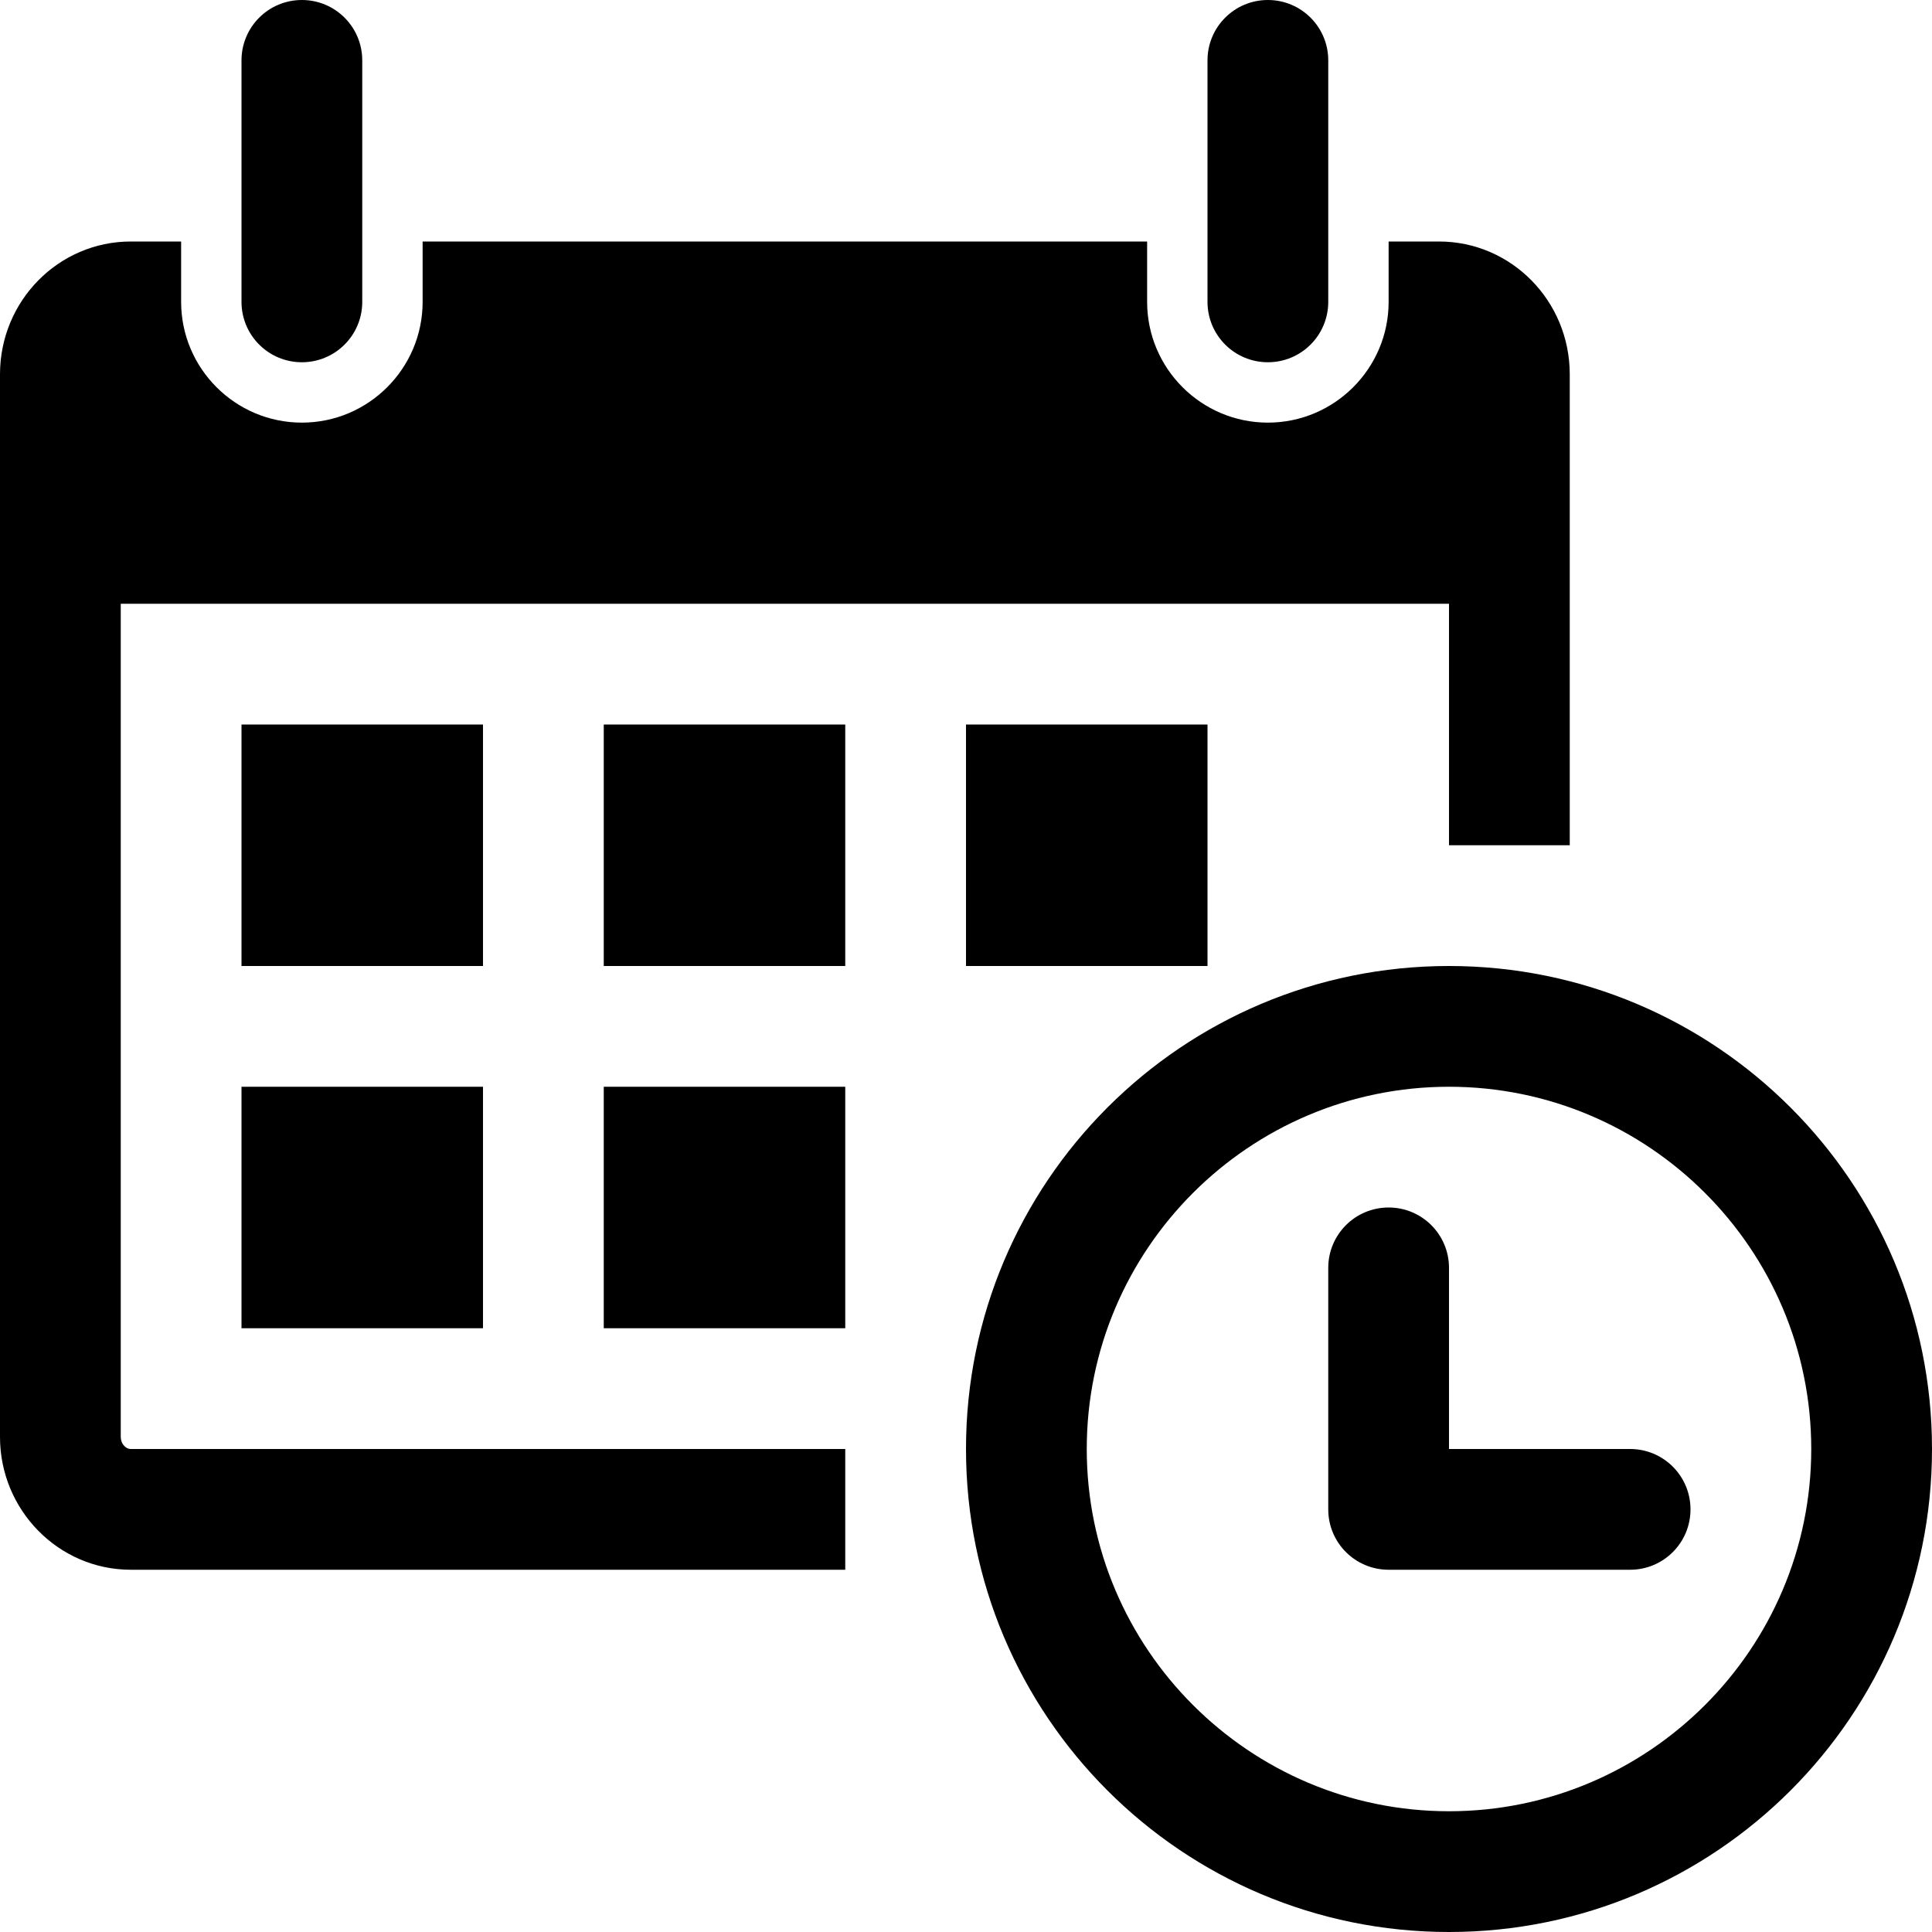
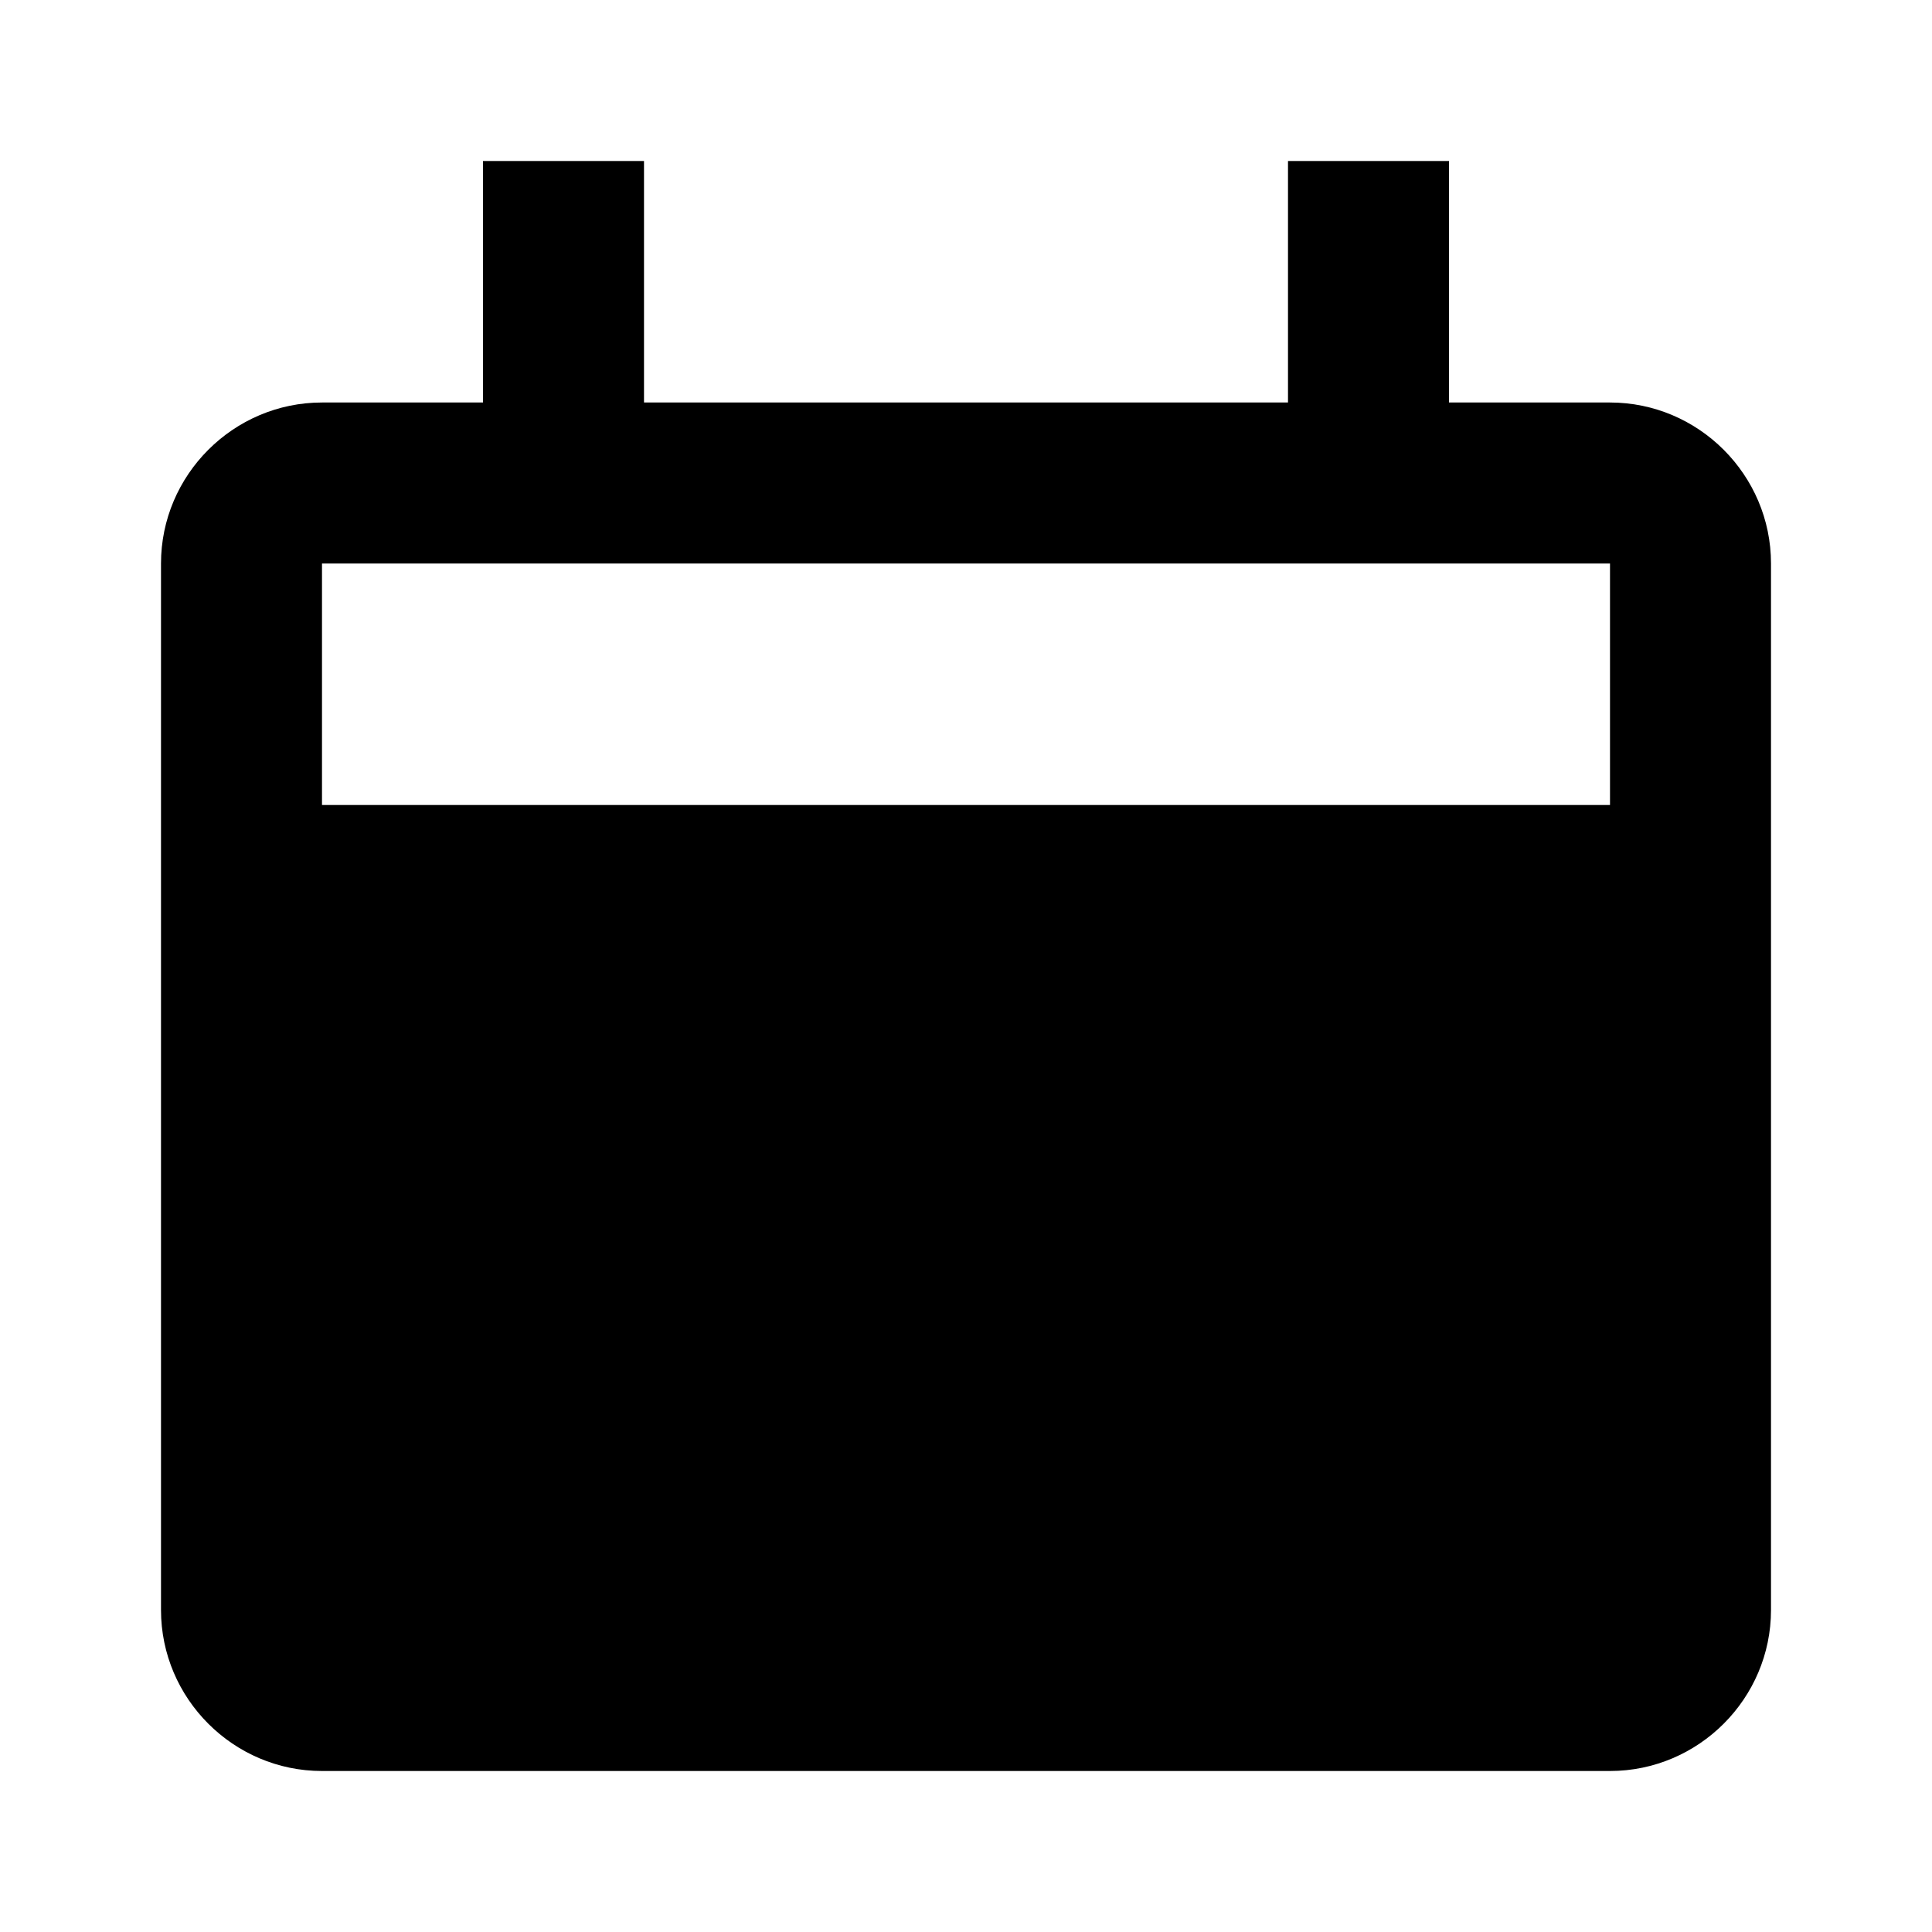
- <svg xmlns="http://www.w3.org/2000/svg" version="1.1" id="Layer_1" x="0px" y="0px" width="512px" height="512px" viewBox="0 0 512 512" enable-background="new 0 0 512 512" xml:space="preserve">
-   <path d="M64,80V16c0-8.844,7.156-16,16-16s16,7.156,16,16v64c0,8.844-7.156,16-16,16S64,88.844,64,80z M336,96  c8.844,0,16-7.156,16-16V16c0-8.844-7.156-16-16-16s-16,7.156-16,16v64C320,88.844,327.156,96,336,96z M512,384  c0,70.688-57.313,128-128,128s-128-57.313-128-128s57.313-128,128-128S512,313.313,512,384z M480,384c0-52.938-43.063-96-96-96  s-96,43.063-96,96s43.063,96,96,96S480,436.938,480,384z M128,192H64v64h64V192z M64,352h64v-64H64V352z M160,256h64v-64h-64V256z   M160,352h64v-64h-64V352z M32,380.813V160h352v64h32V99.188C416,79.75,400.5,64,381.344,64H368v16c0,17.625-14.344,32-32,32  s-32-14.375-32-32V64H112v16c0,17.625-14.344,32-32,32S48,97.625,48,80V64H34.672C15.516,64,0,79.75,0,99.188v281.625  C0,400.188,15.516,416,34.672,416H224v-32H34.672C33.219,384,32,382.5,32,380.813z M320,256v-64h-64v64H320z M432,384h-48v-48  c0-8.844-7.156-16-16-16s-16,7.156-16,16v64c0,8.844,7.156,16,16,16h64c8.844,0,16-7.156,16-16S440.844,384,432,384z" />
+ <svg xmlns="http://www.w3.org/2000/svg" viewBox="0 0 24 24" enable-background="new 0 0 24 24">
+   <path d="M20 5h-2V2h-2v3H8V2H6v3H4c-1.1 0-2 .9-2 2v13c0 1.1.9 2 2 2h16c1.1 0 2-.9 2-2V7c0-1.1-.9-2-2-2zM4 10V7h16v3H4z" />
</svg>
